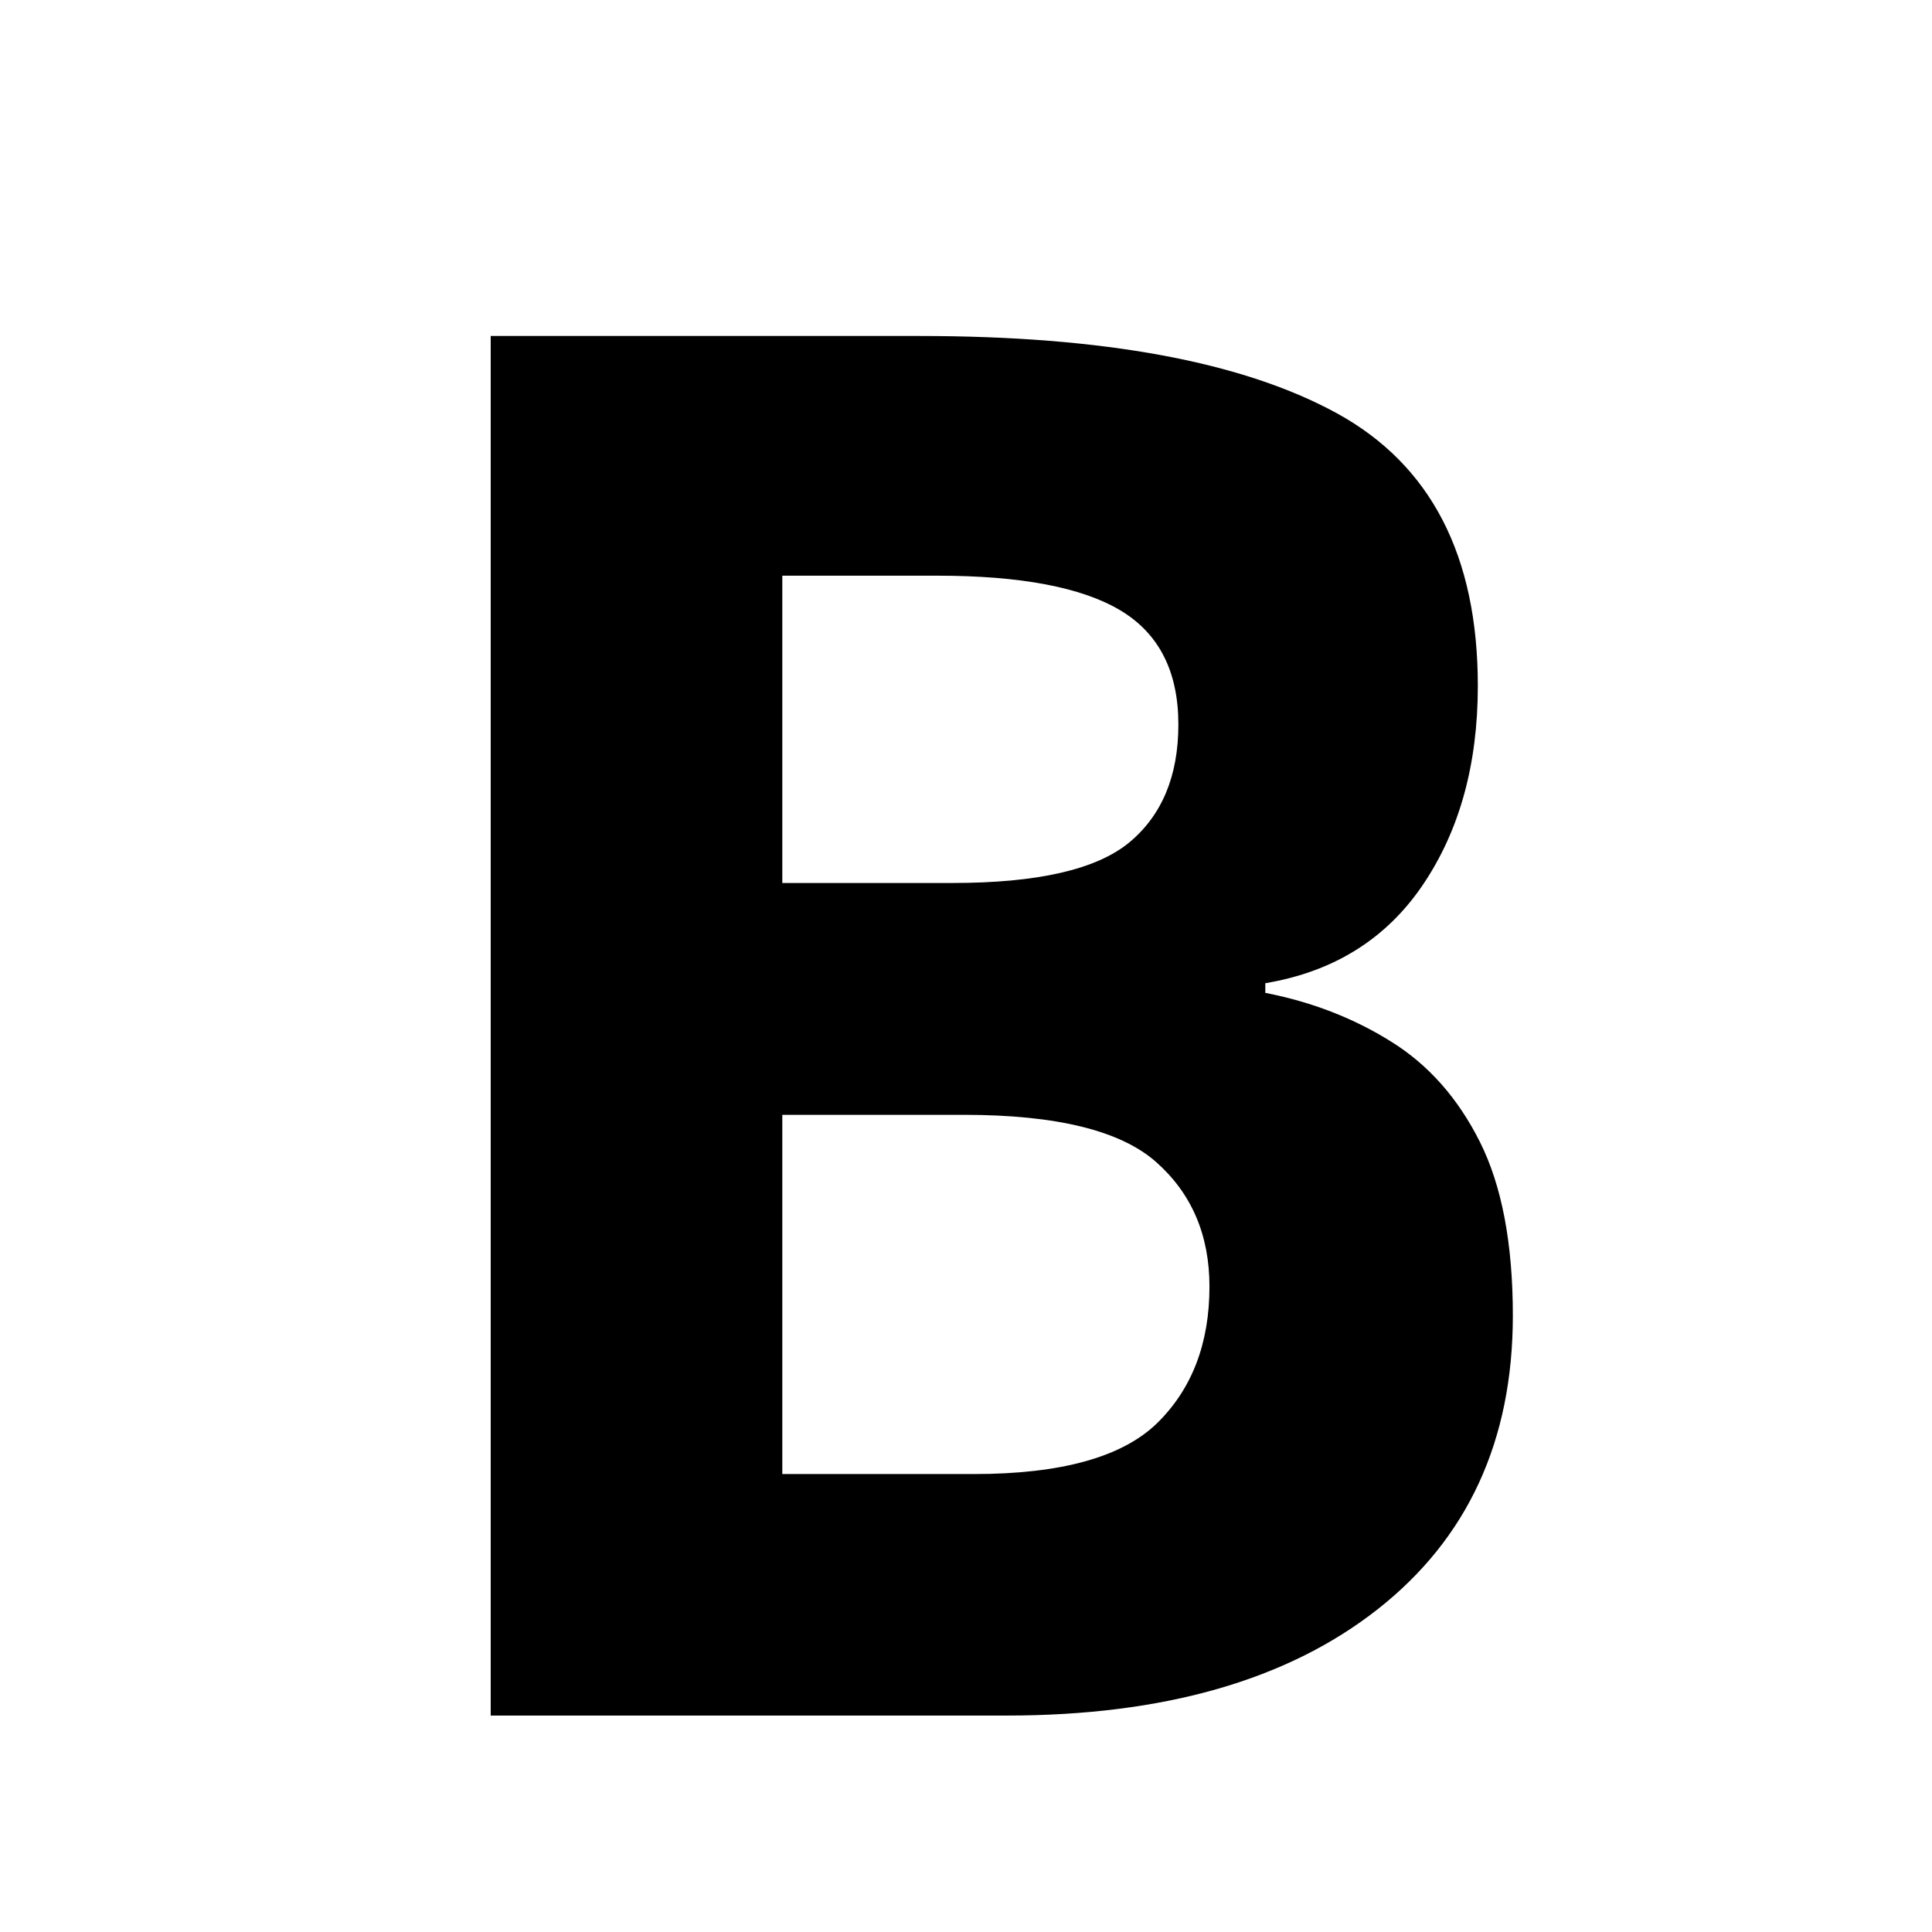
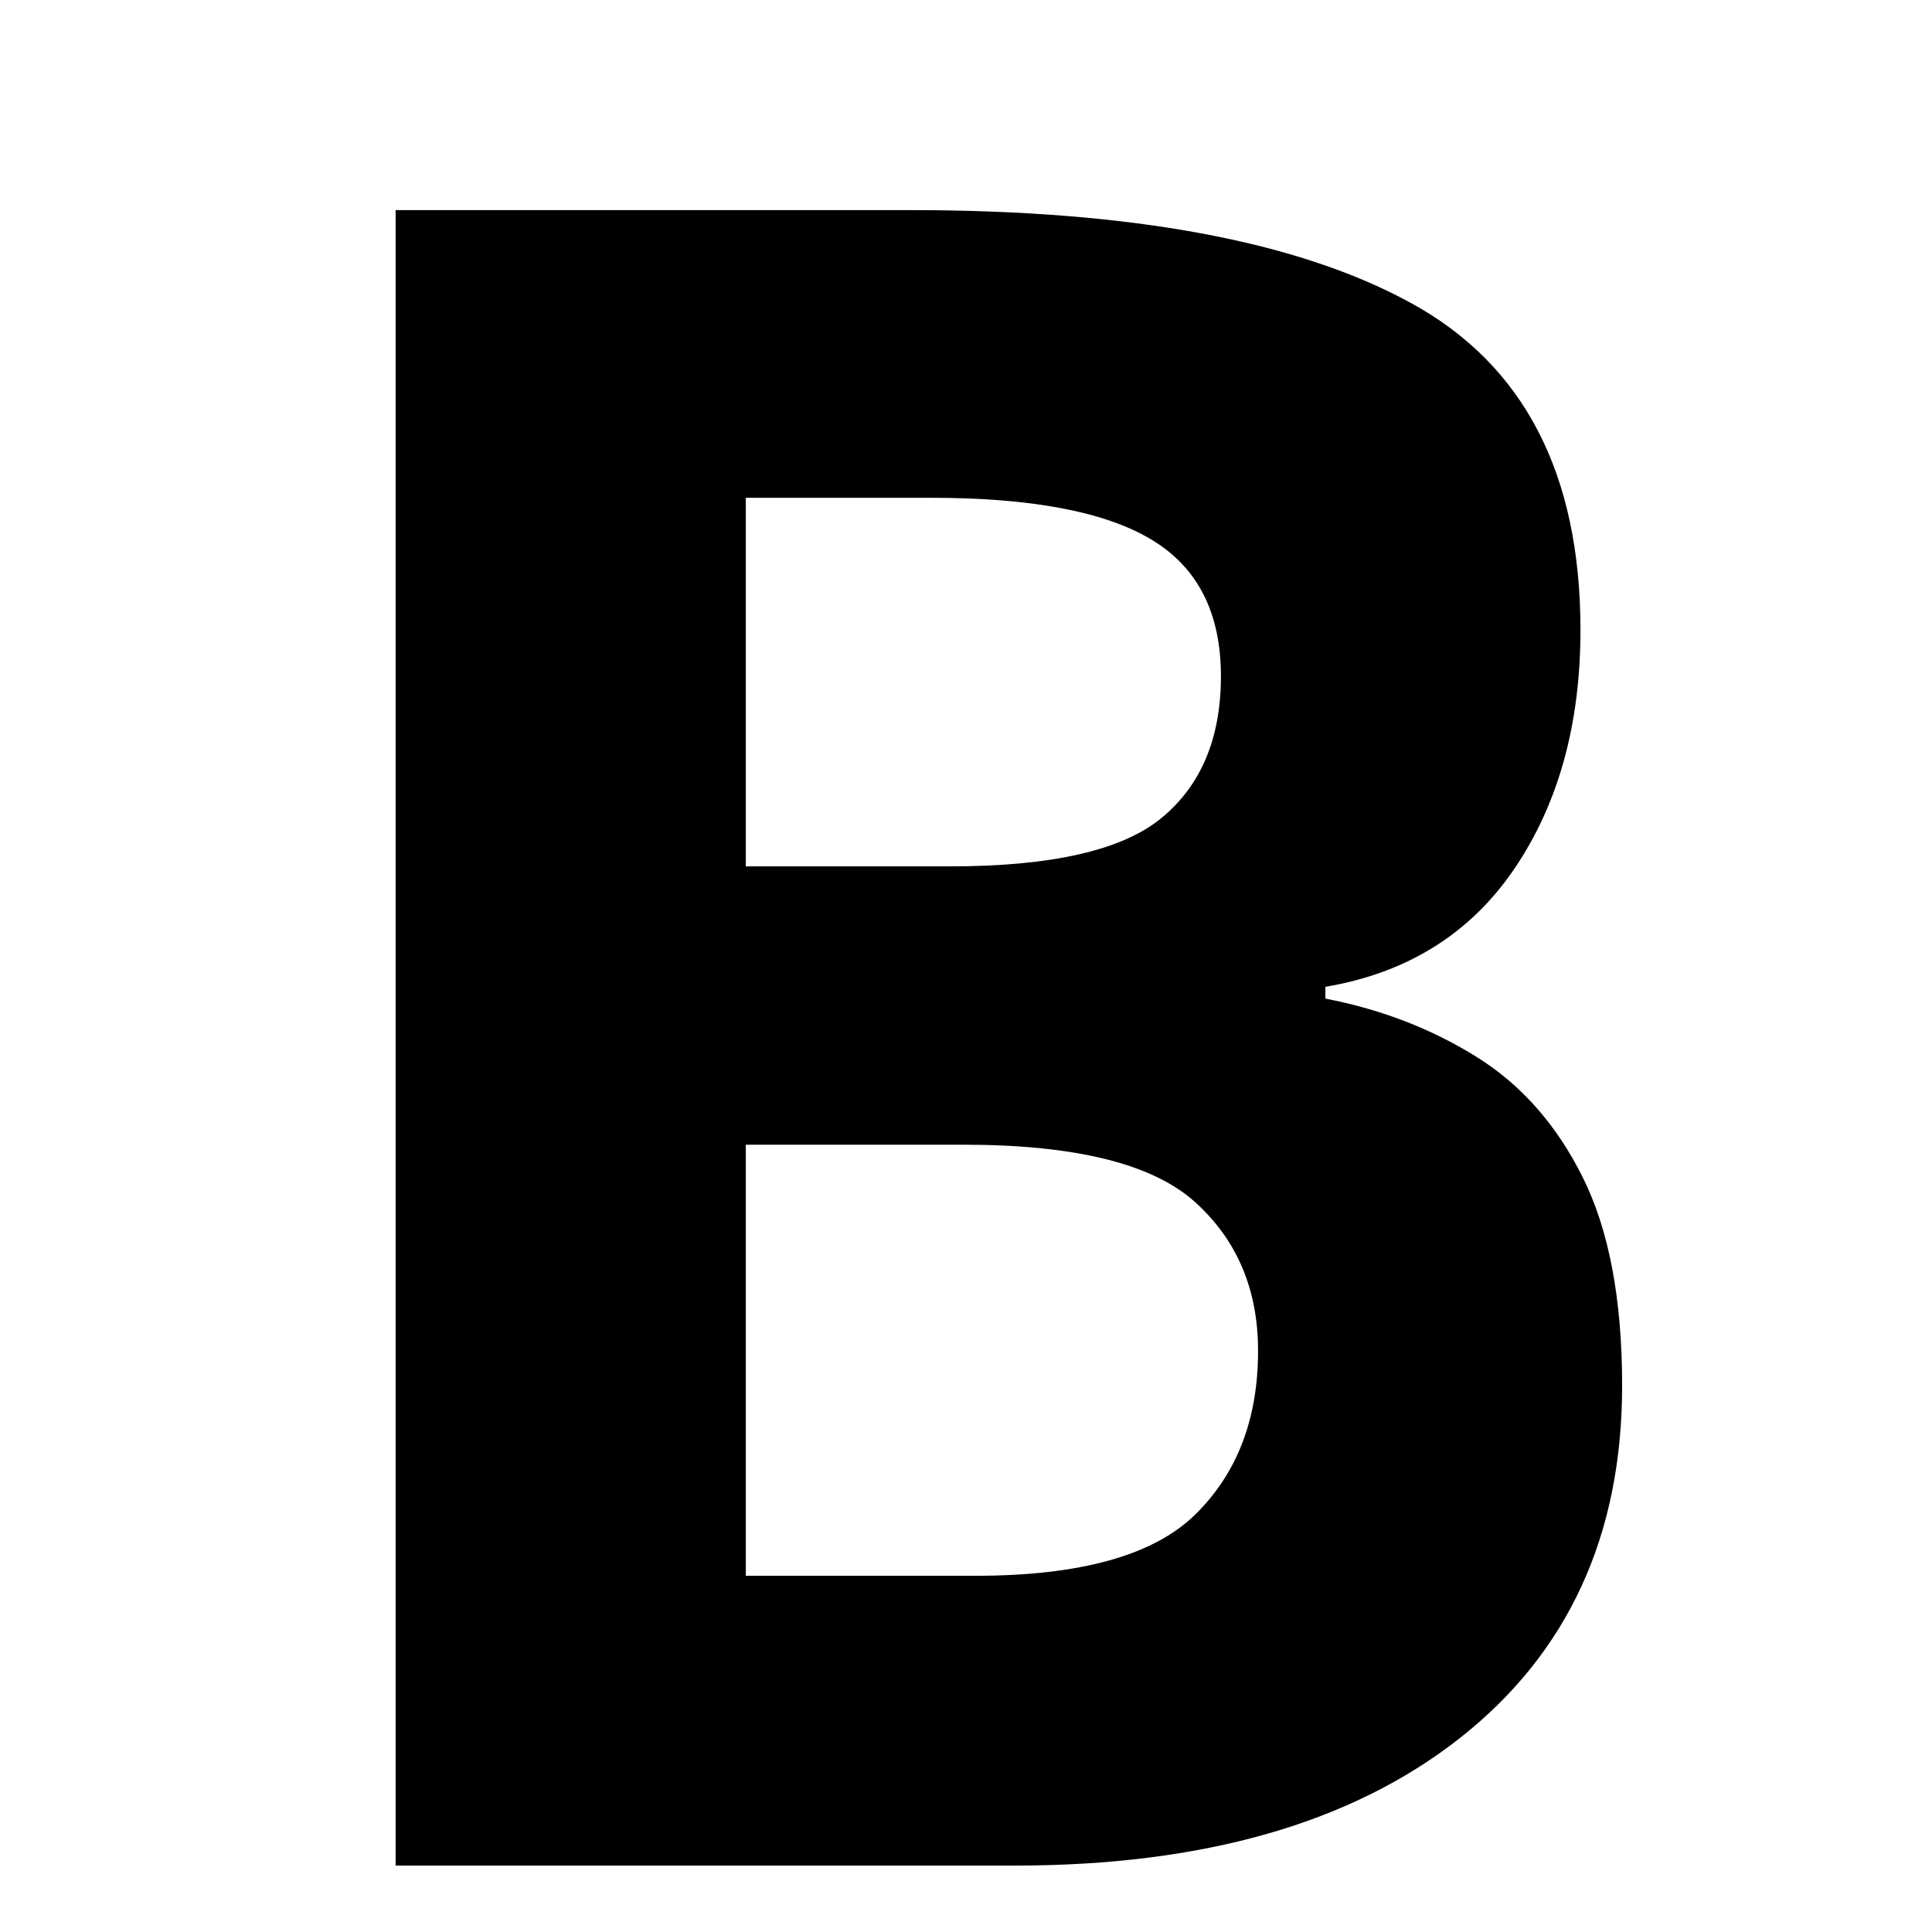
<svg xmlns="http://www.w3.org/2000/svg" viewBox="0 0 100 100">
-   <text x="50%" y="50%" dominant-baseline="central" text-anchor="middle" style="font: bold 100px 'Calibri', Fallback, sans-serif">B</text>
+   <text x="50%" y="50%" dominant-baseline="central" text-anchor="middle" style="font: bold 120px 'Caliri', Fallback, sans-serif">B</text>
</svg>
